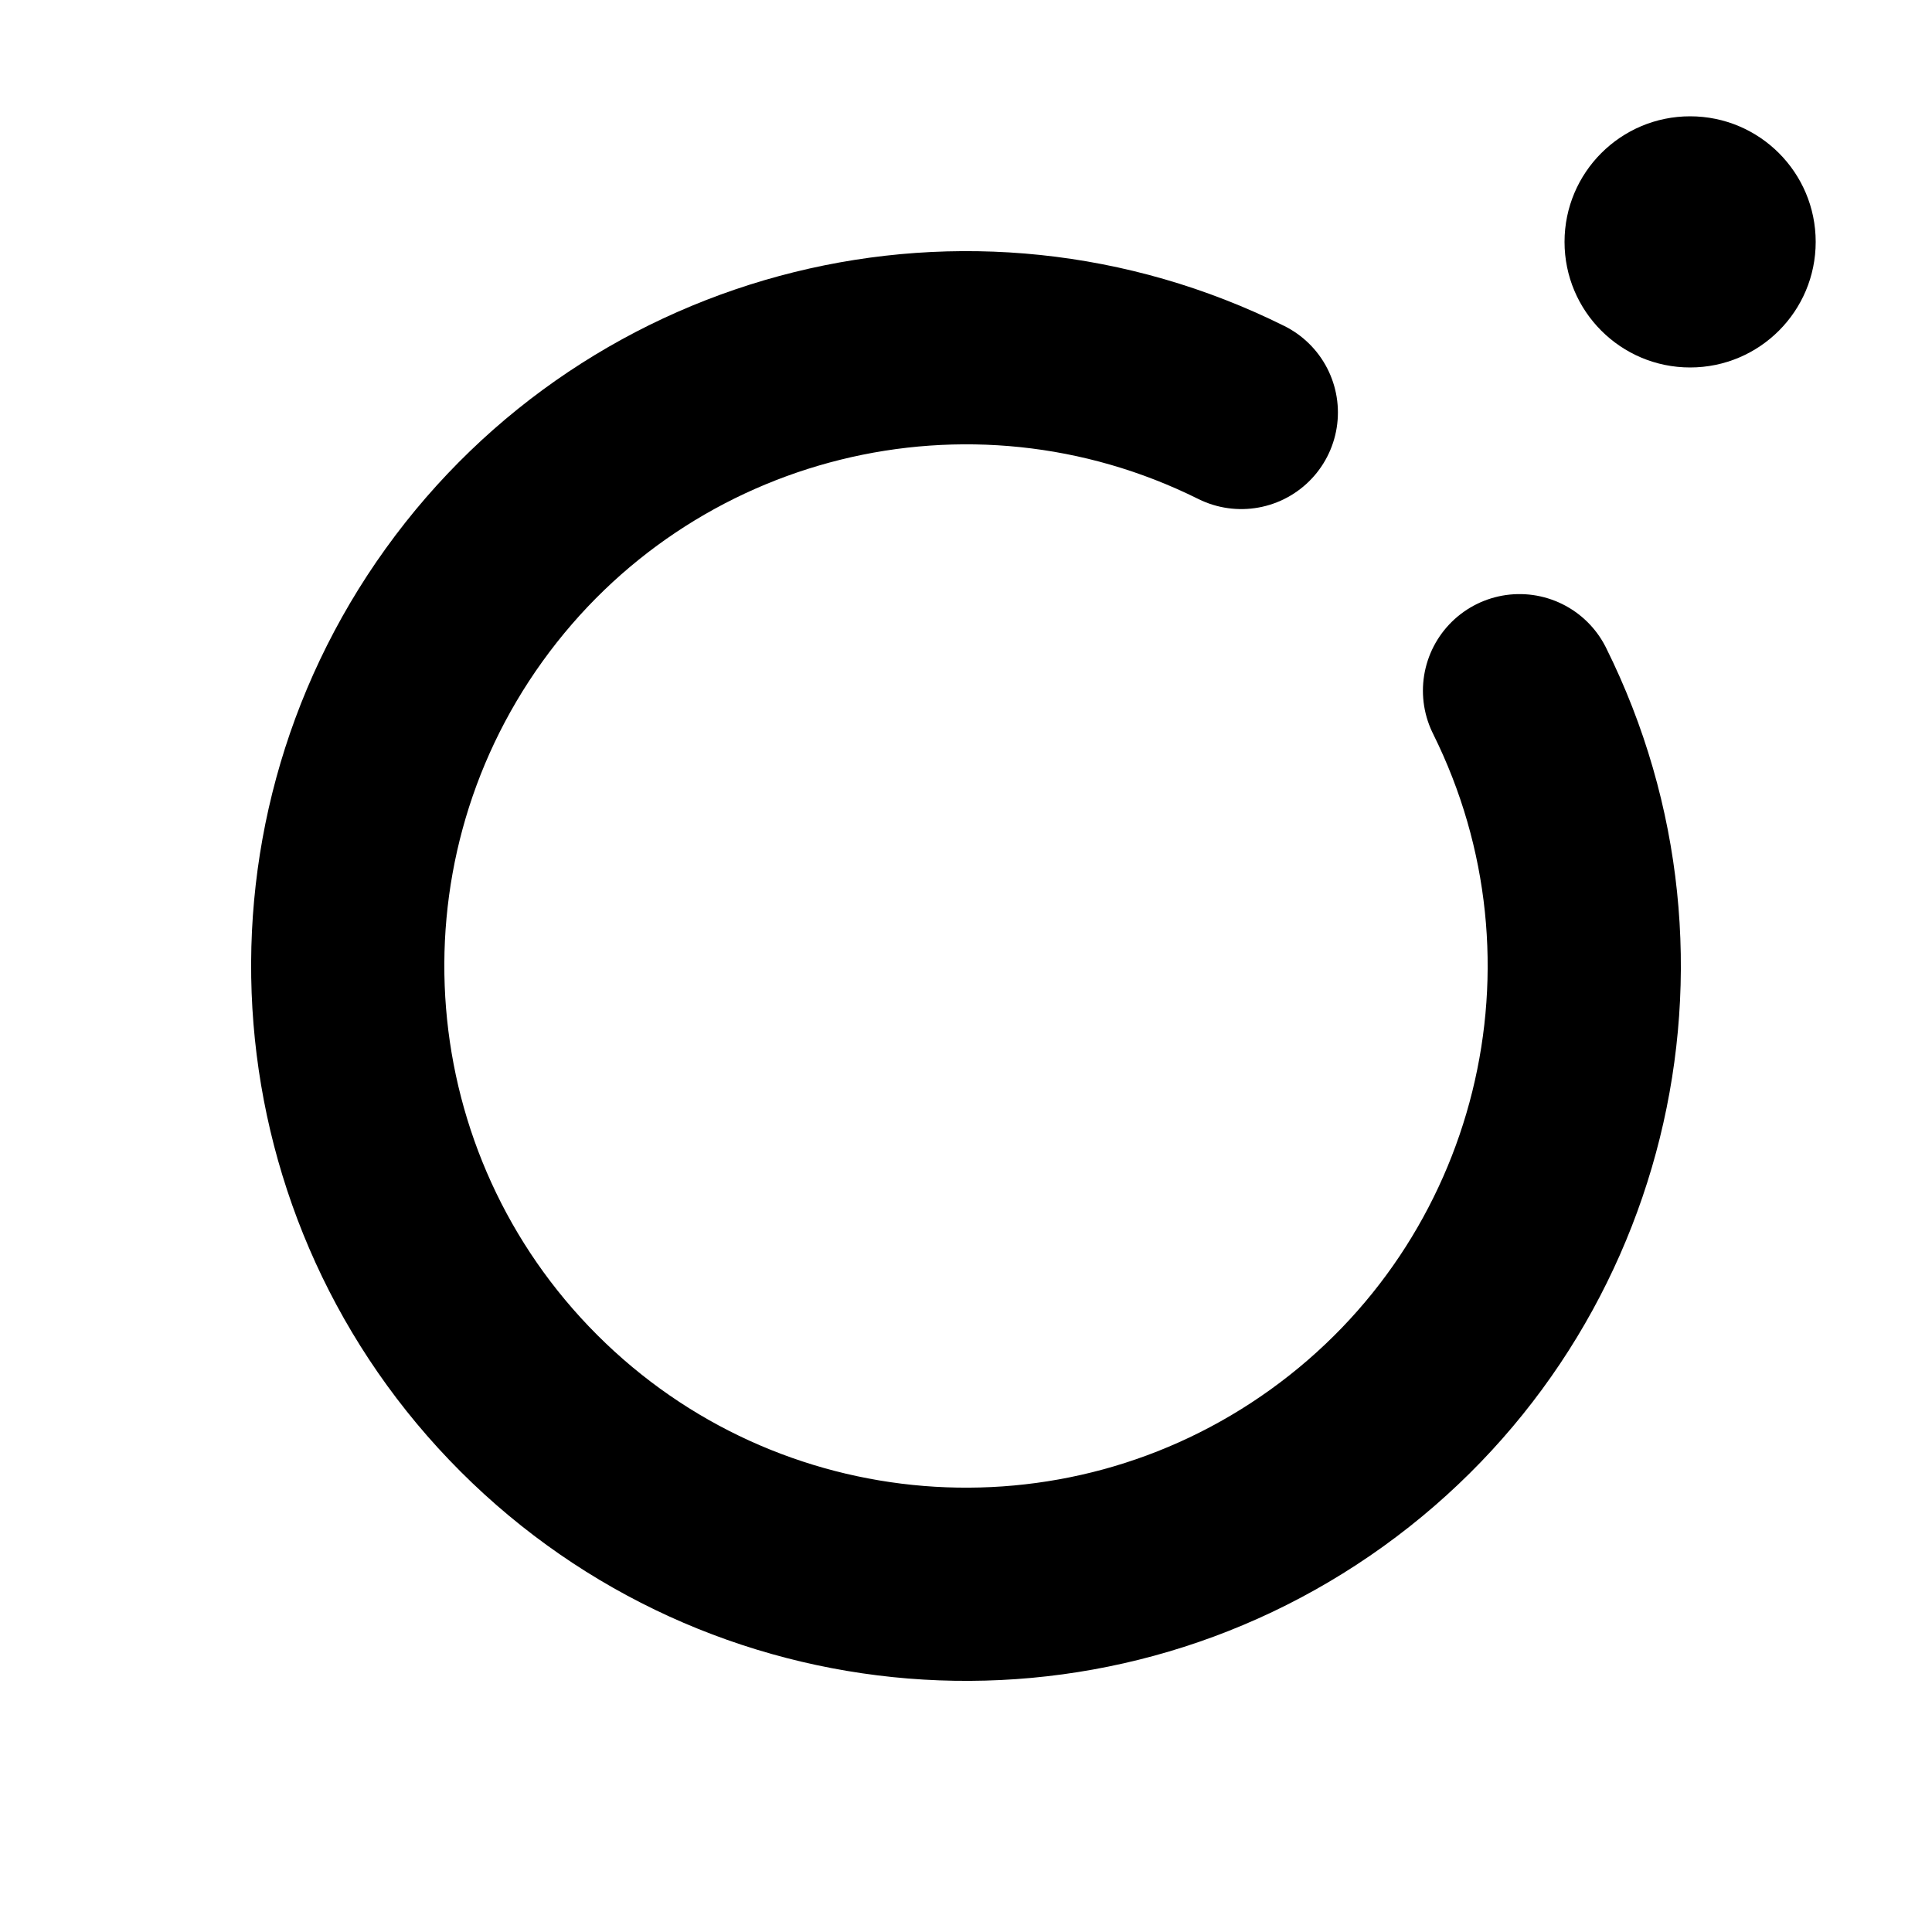
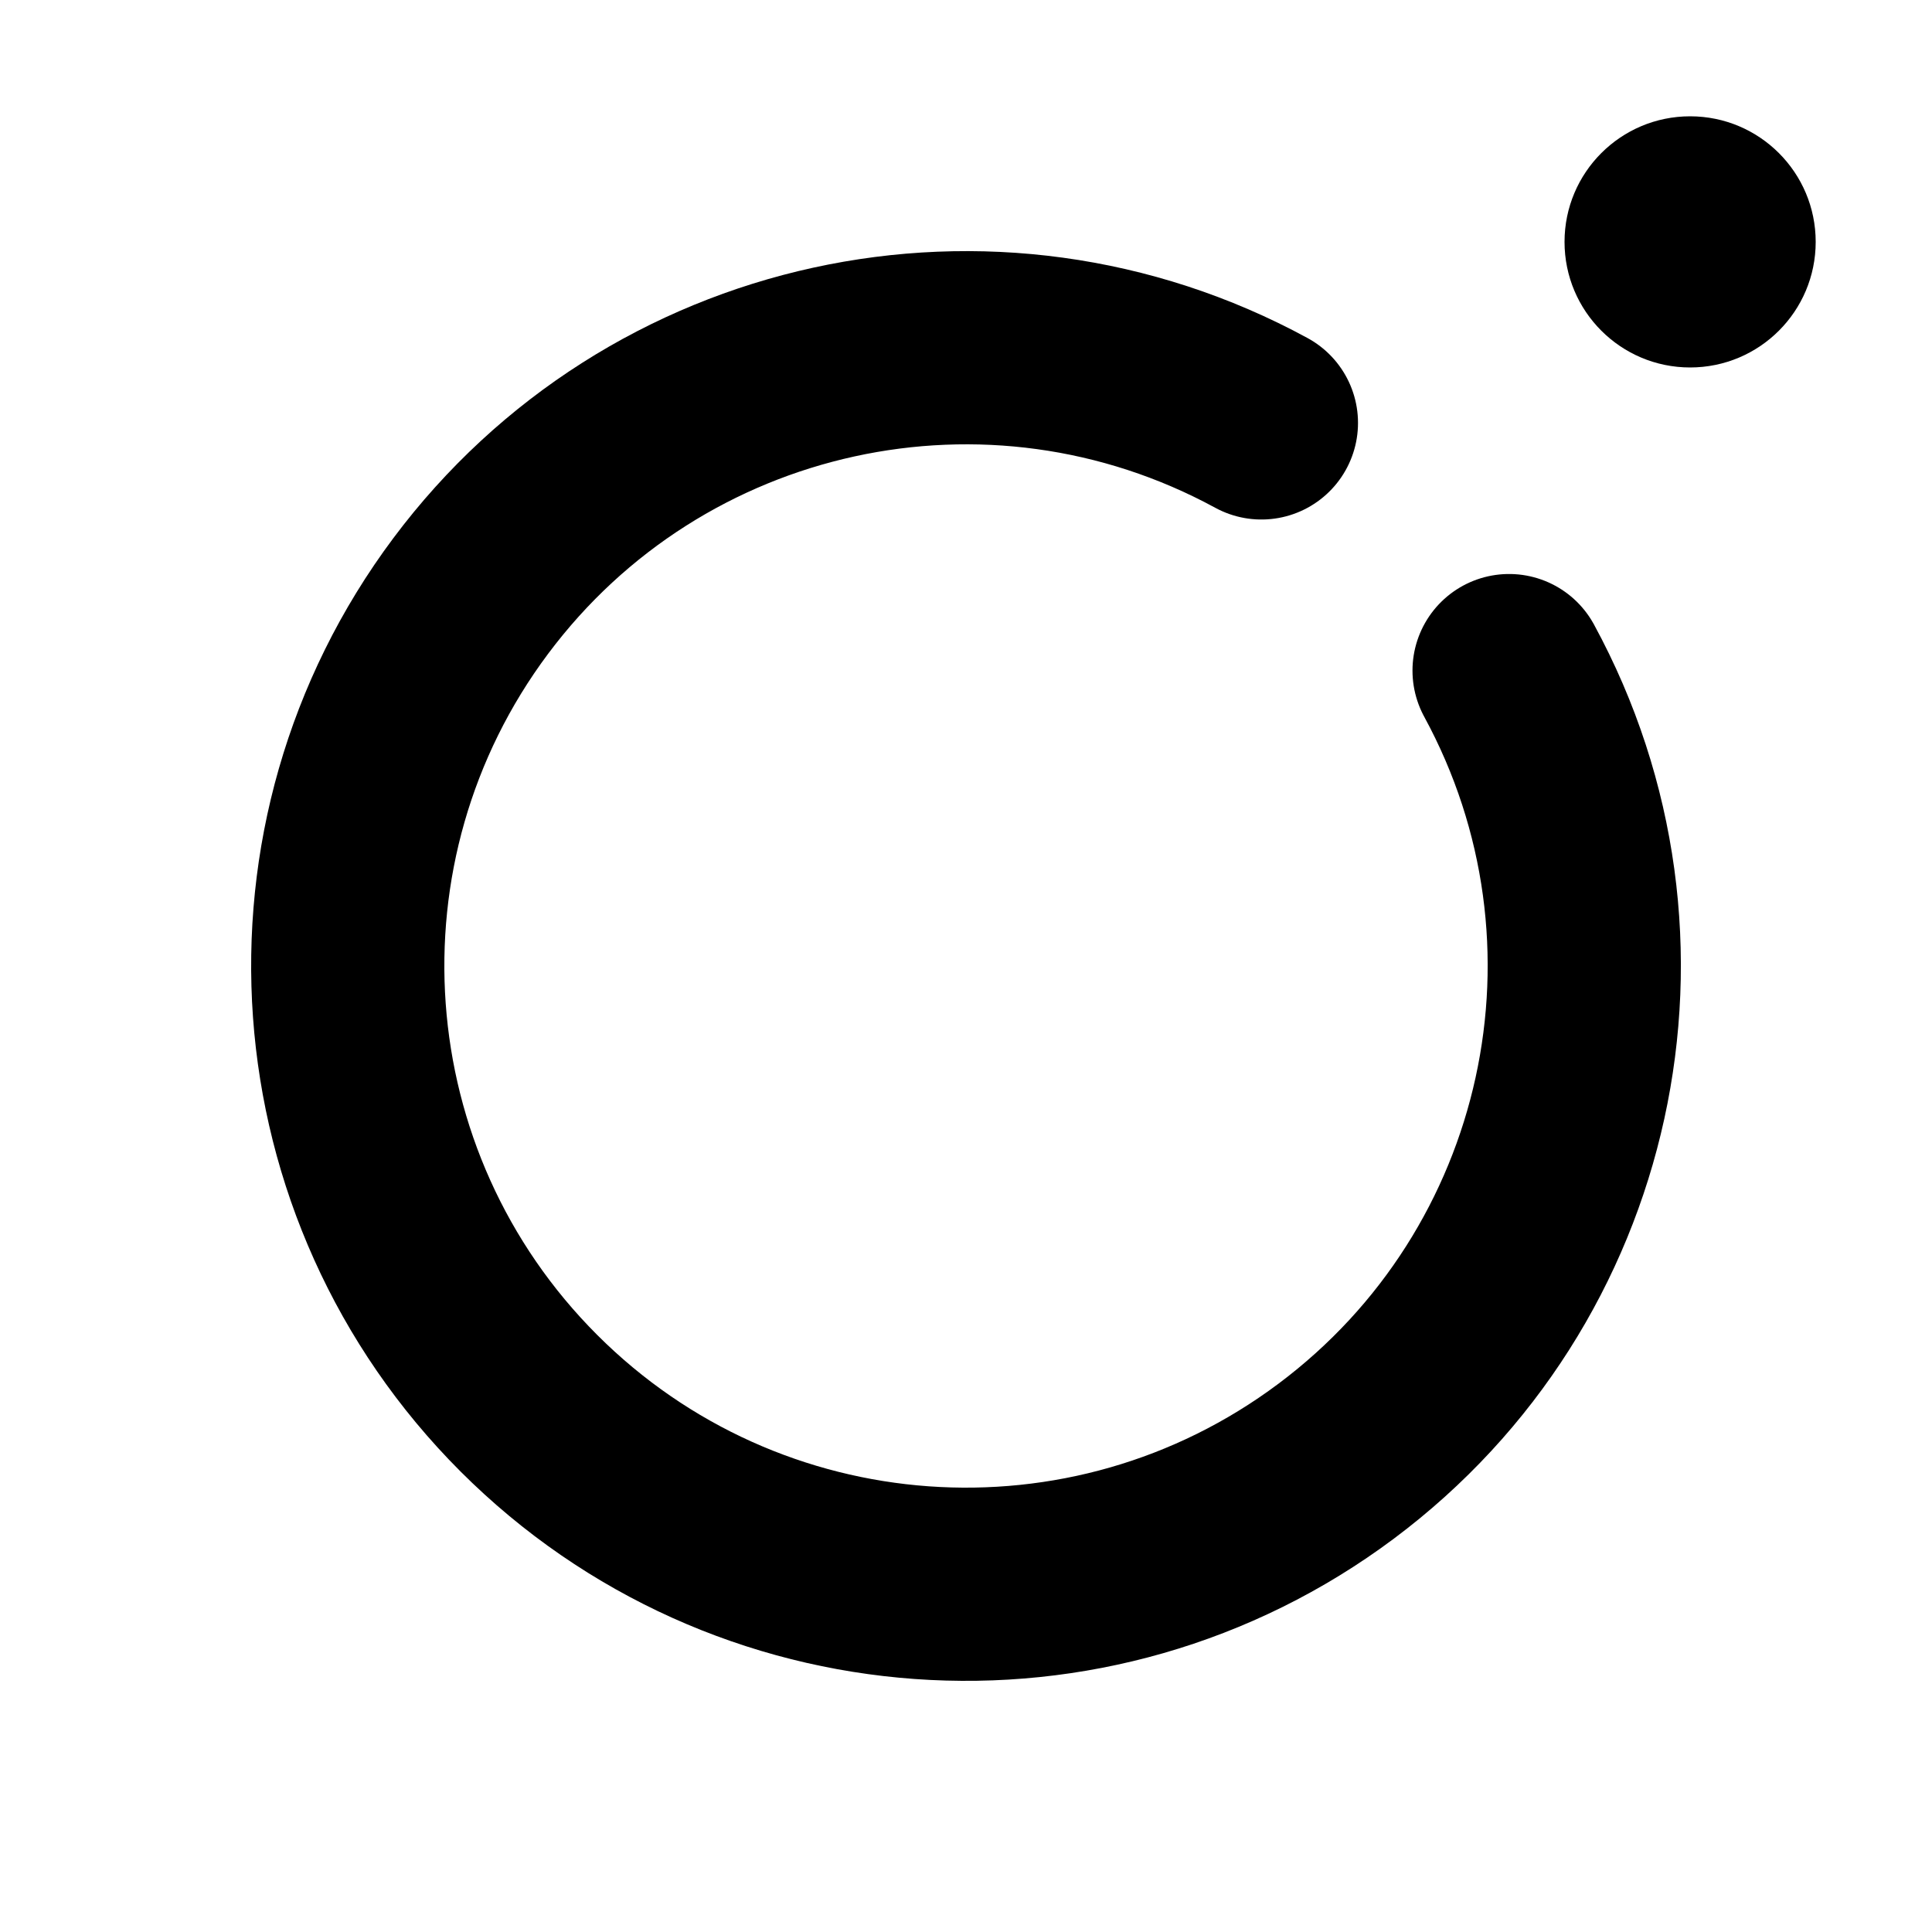
<svg xmlns="http://www.w3.org/2000/svg" viewBox="0 0 100 100" role="img" aria-label="OutRes">
-   <path d="M 78.65 35.75 A 32.00 32.00 0 1 1 64.25 21.35" fill="none" stroke="currentColor" stroke-width="10" stroke-linecap="round" />
+   <path d="M 78.11 34.71 A 32.00 32.00 0 1 1 65.29 21.89" fill="none" stroke="currentColor" stroke-width="10" stroke-linecap="round" />
  <circle cx="87.48" cy="12.52" r="6.5" fill="currentColor" />
</svg>
